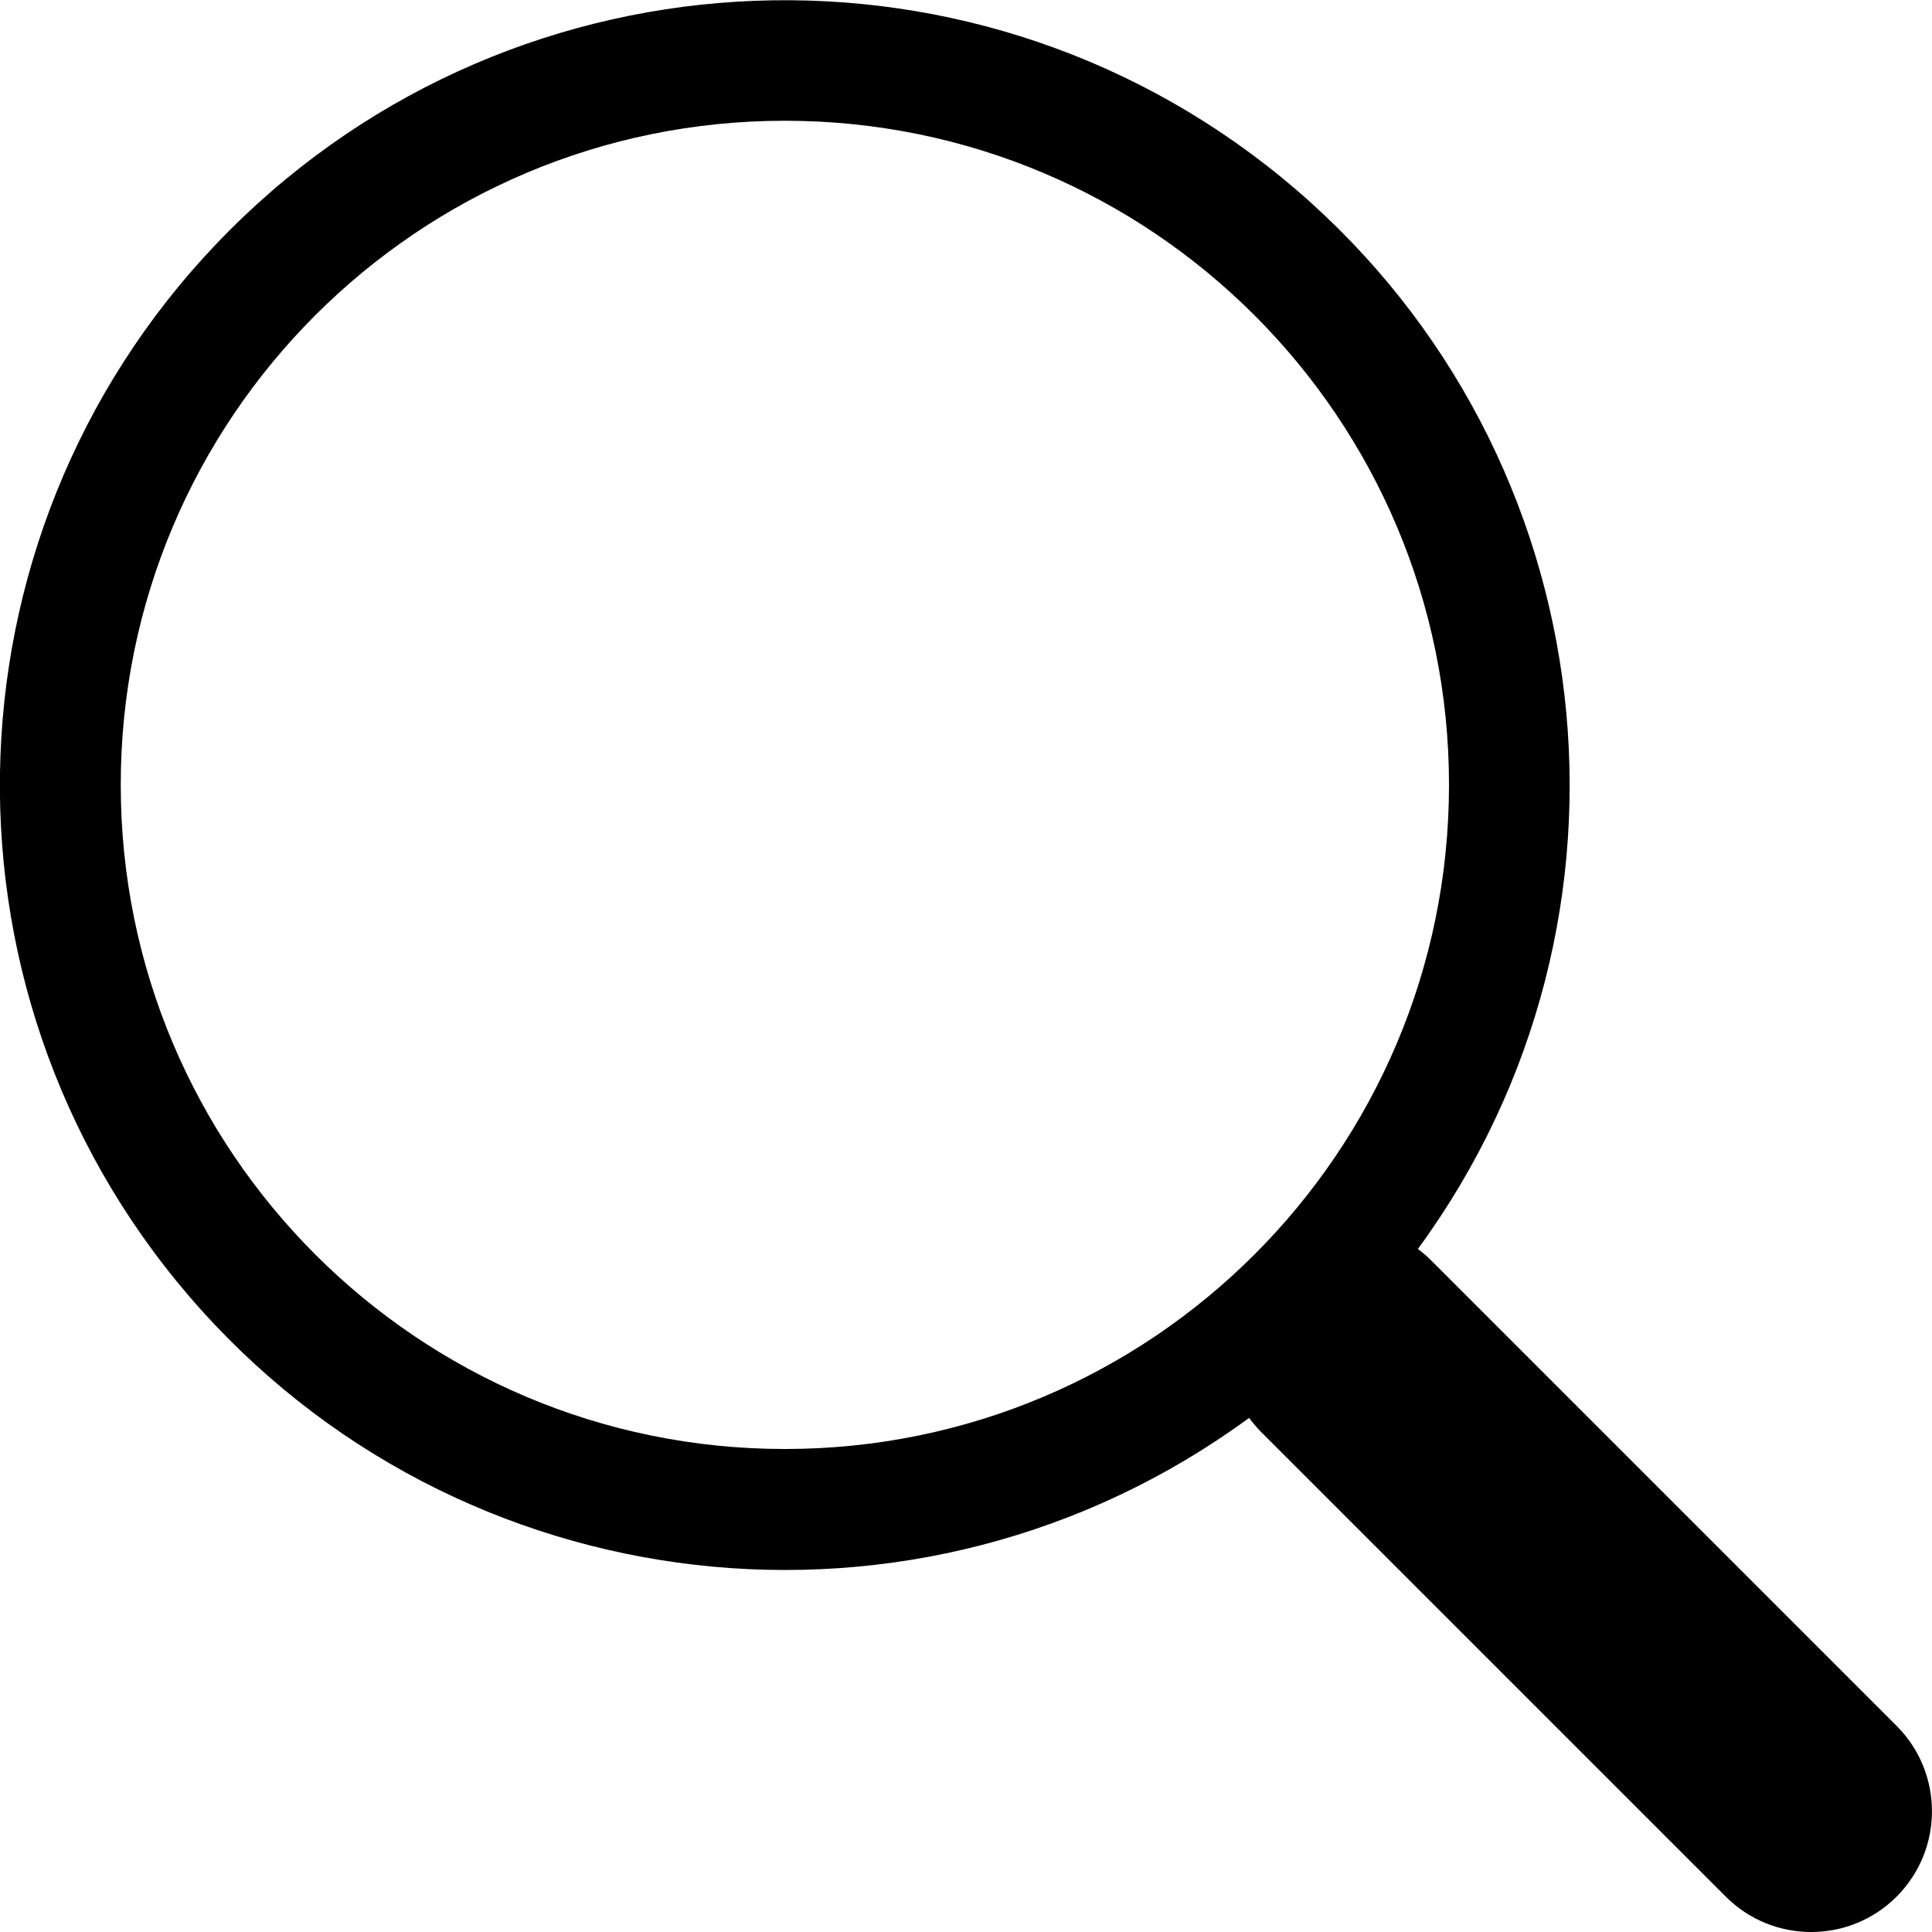
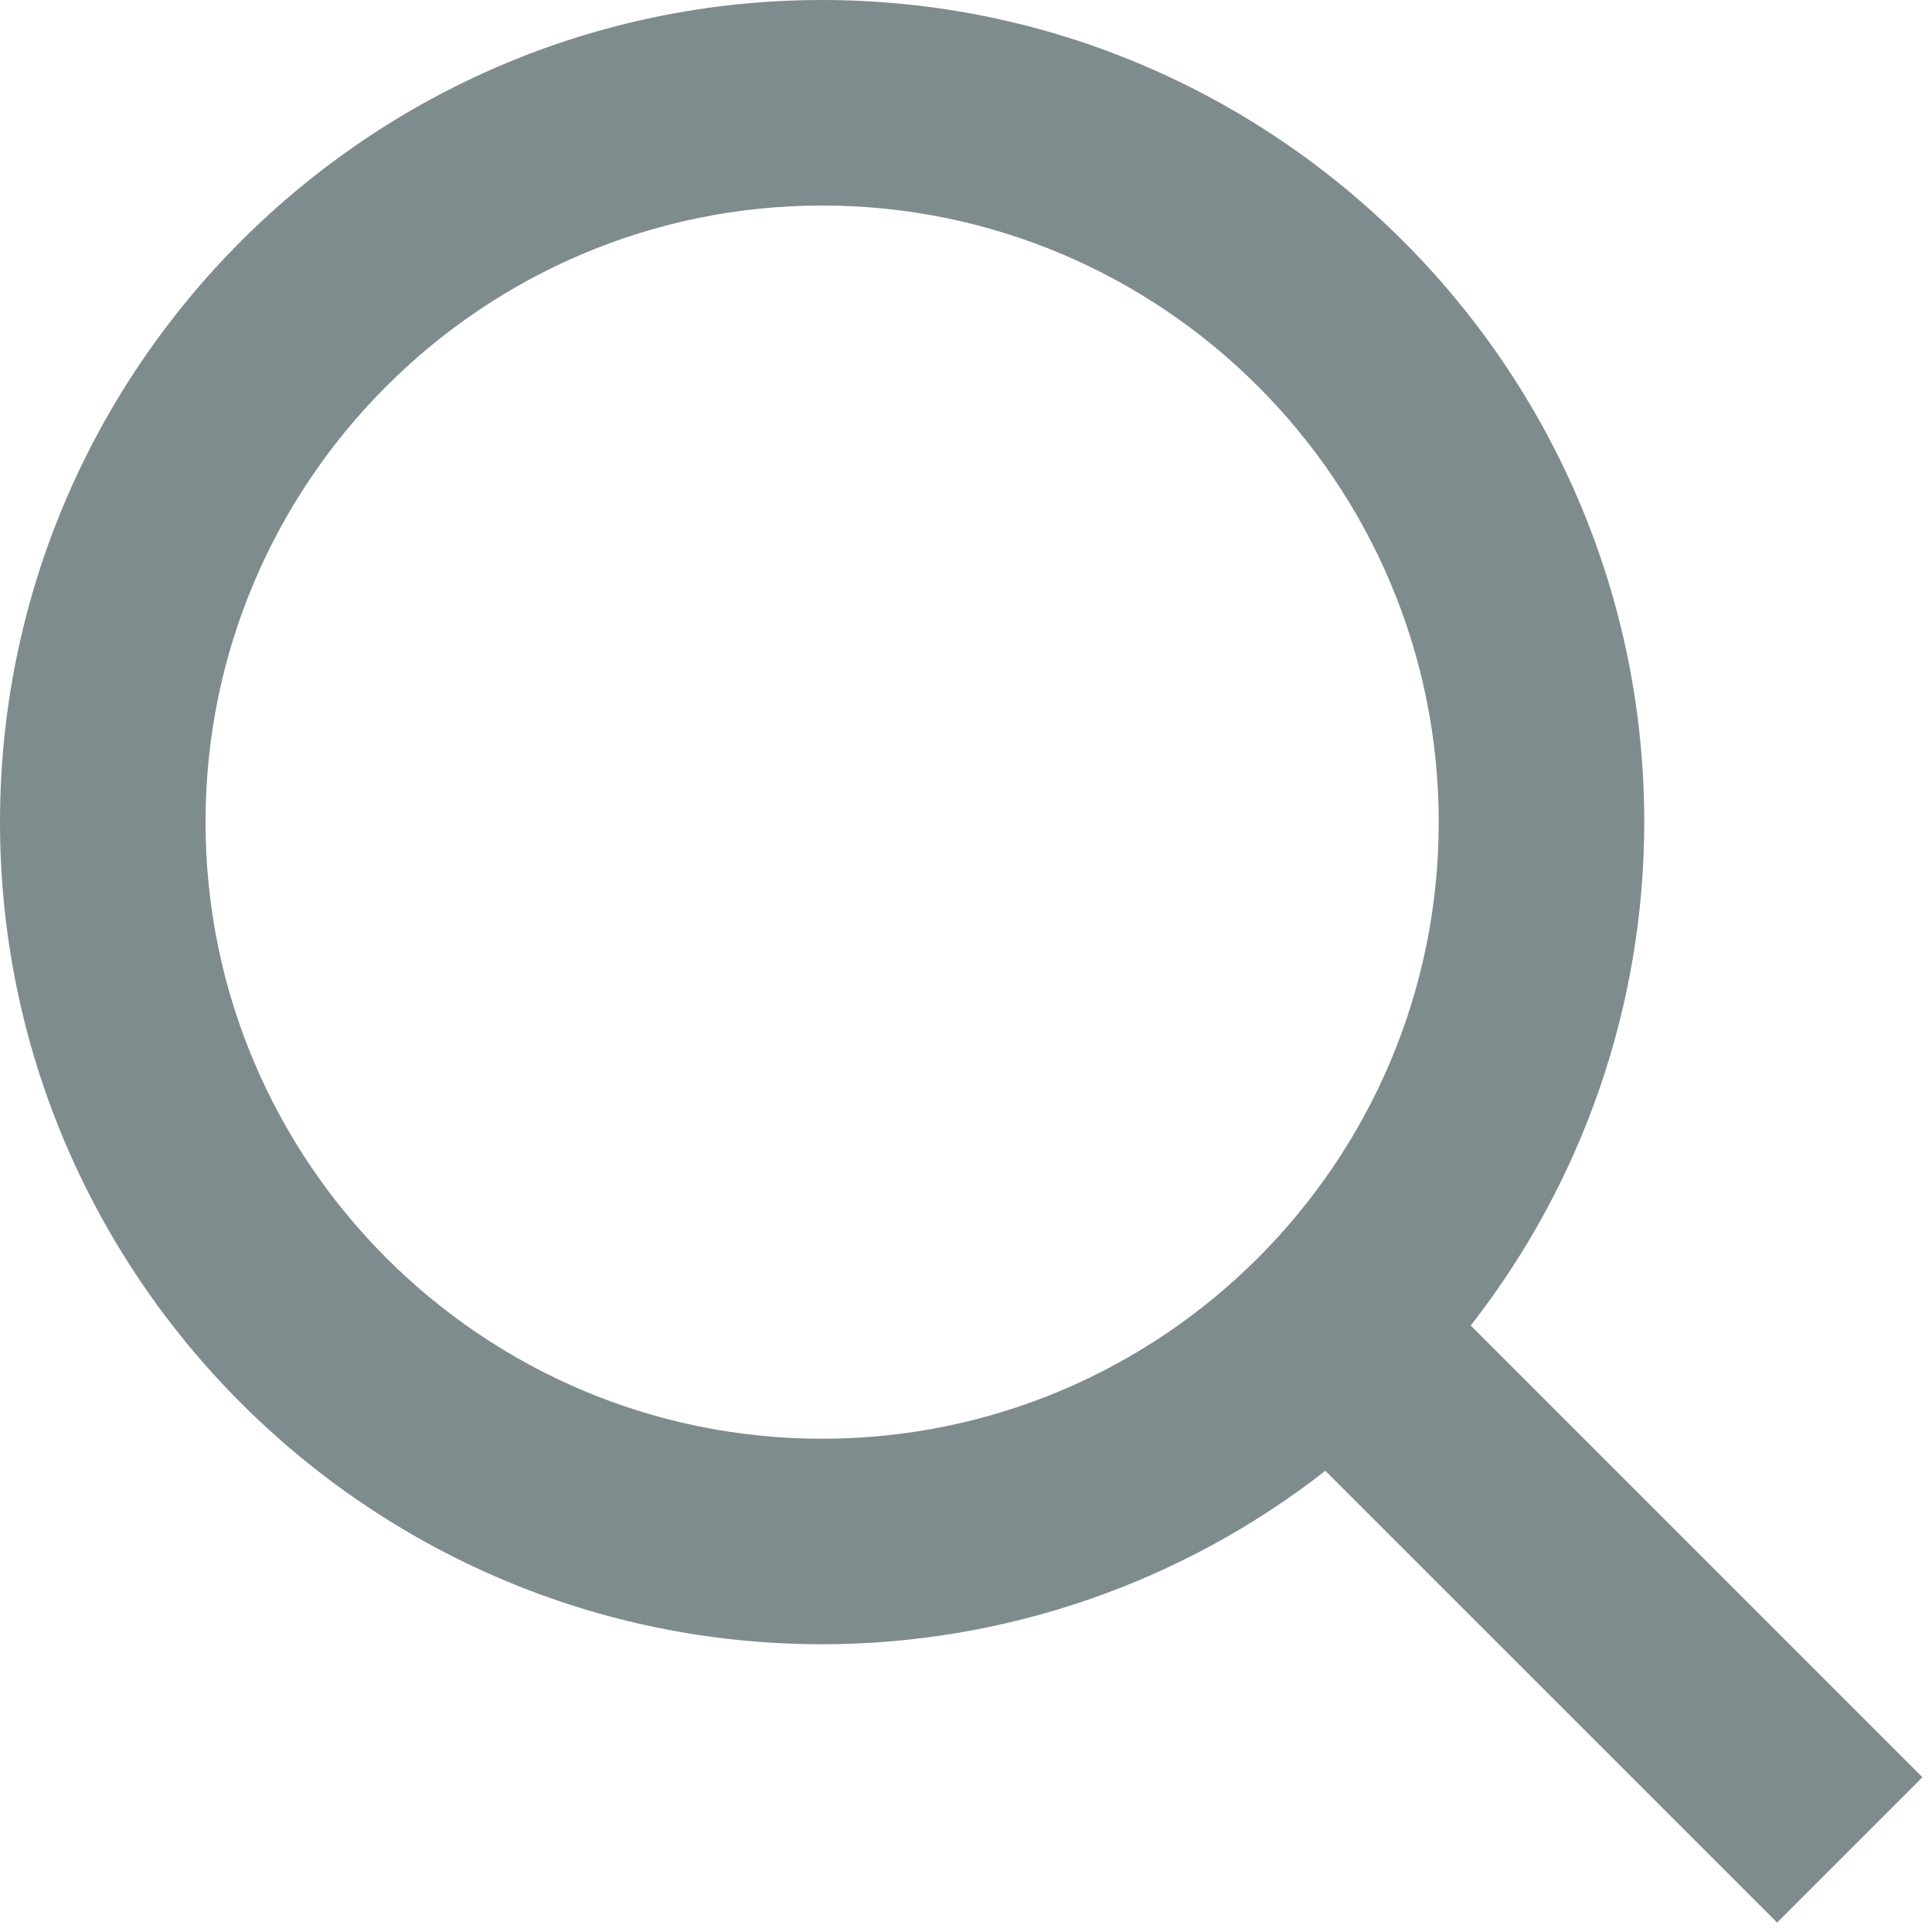
- <svg xmlns="http://www.w3.org/2000/svg" width="16" height="16" fill="currentColor" class="bi bi-search" viewBox="0 0 16 16">
-   <path d="M11.742 10.344a6.5 6.5 0 1 0-1.397 1.398h-.001c.03.04.062.078.098.115l3.85 3.85a1 1 0 0 0 1.415-1.414l-3.85-3.85a1.007 1.007 0 0 0-.115-.1zM12 6.5a5.5 5.5 0 1 1-11 0 5.5 5.5 0 0 1 11 0z" />
+ <svg xmlns="http://www.w3.org/2000/svg" width="47" height="47" viewBox="0 0 47 47" fill="none">
+   <path d="M20 40C24.437 39.999 28.747 38.514 32.242 35.78L43.233 46.77L46.767 43.235L35.778 32.245C38.513 28.749 39.999 24.439 40 20C40 8.973 31.027 0 20 0C8.973 0 0 8.973 0 20C0 31.027 8.973 40 20 40ZM20 5C28.273 5 35 11.727 35 20C35 28.273 28.273 35 20 35C11.727 35 5 28.273 5 20C5 11.727 11.727 5 20 5Z" fill="#7F8C8D" />
</svg>
